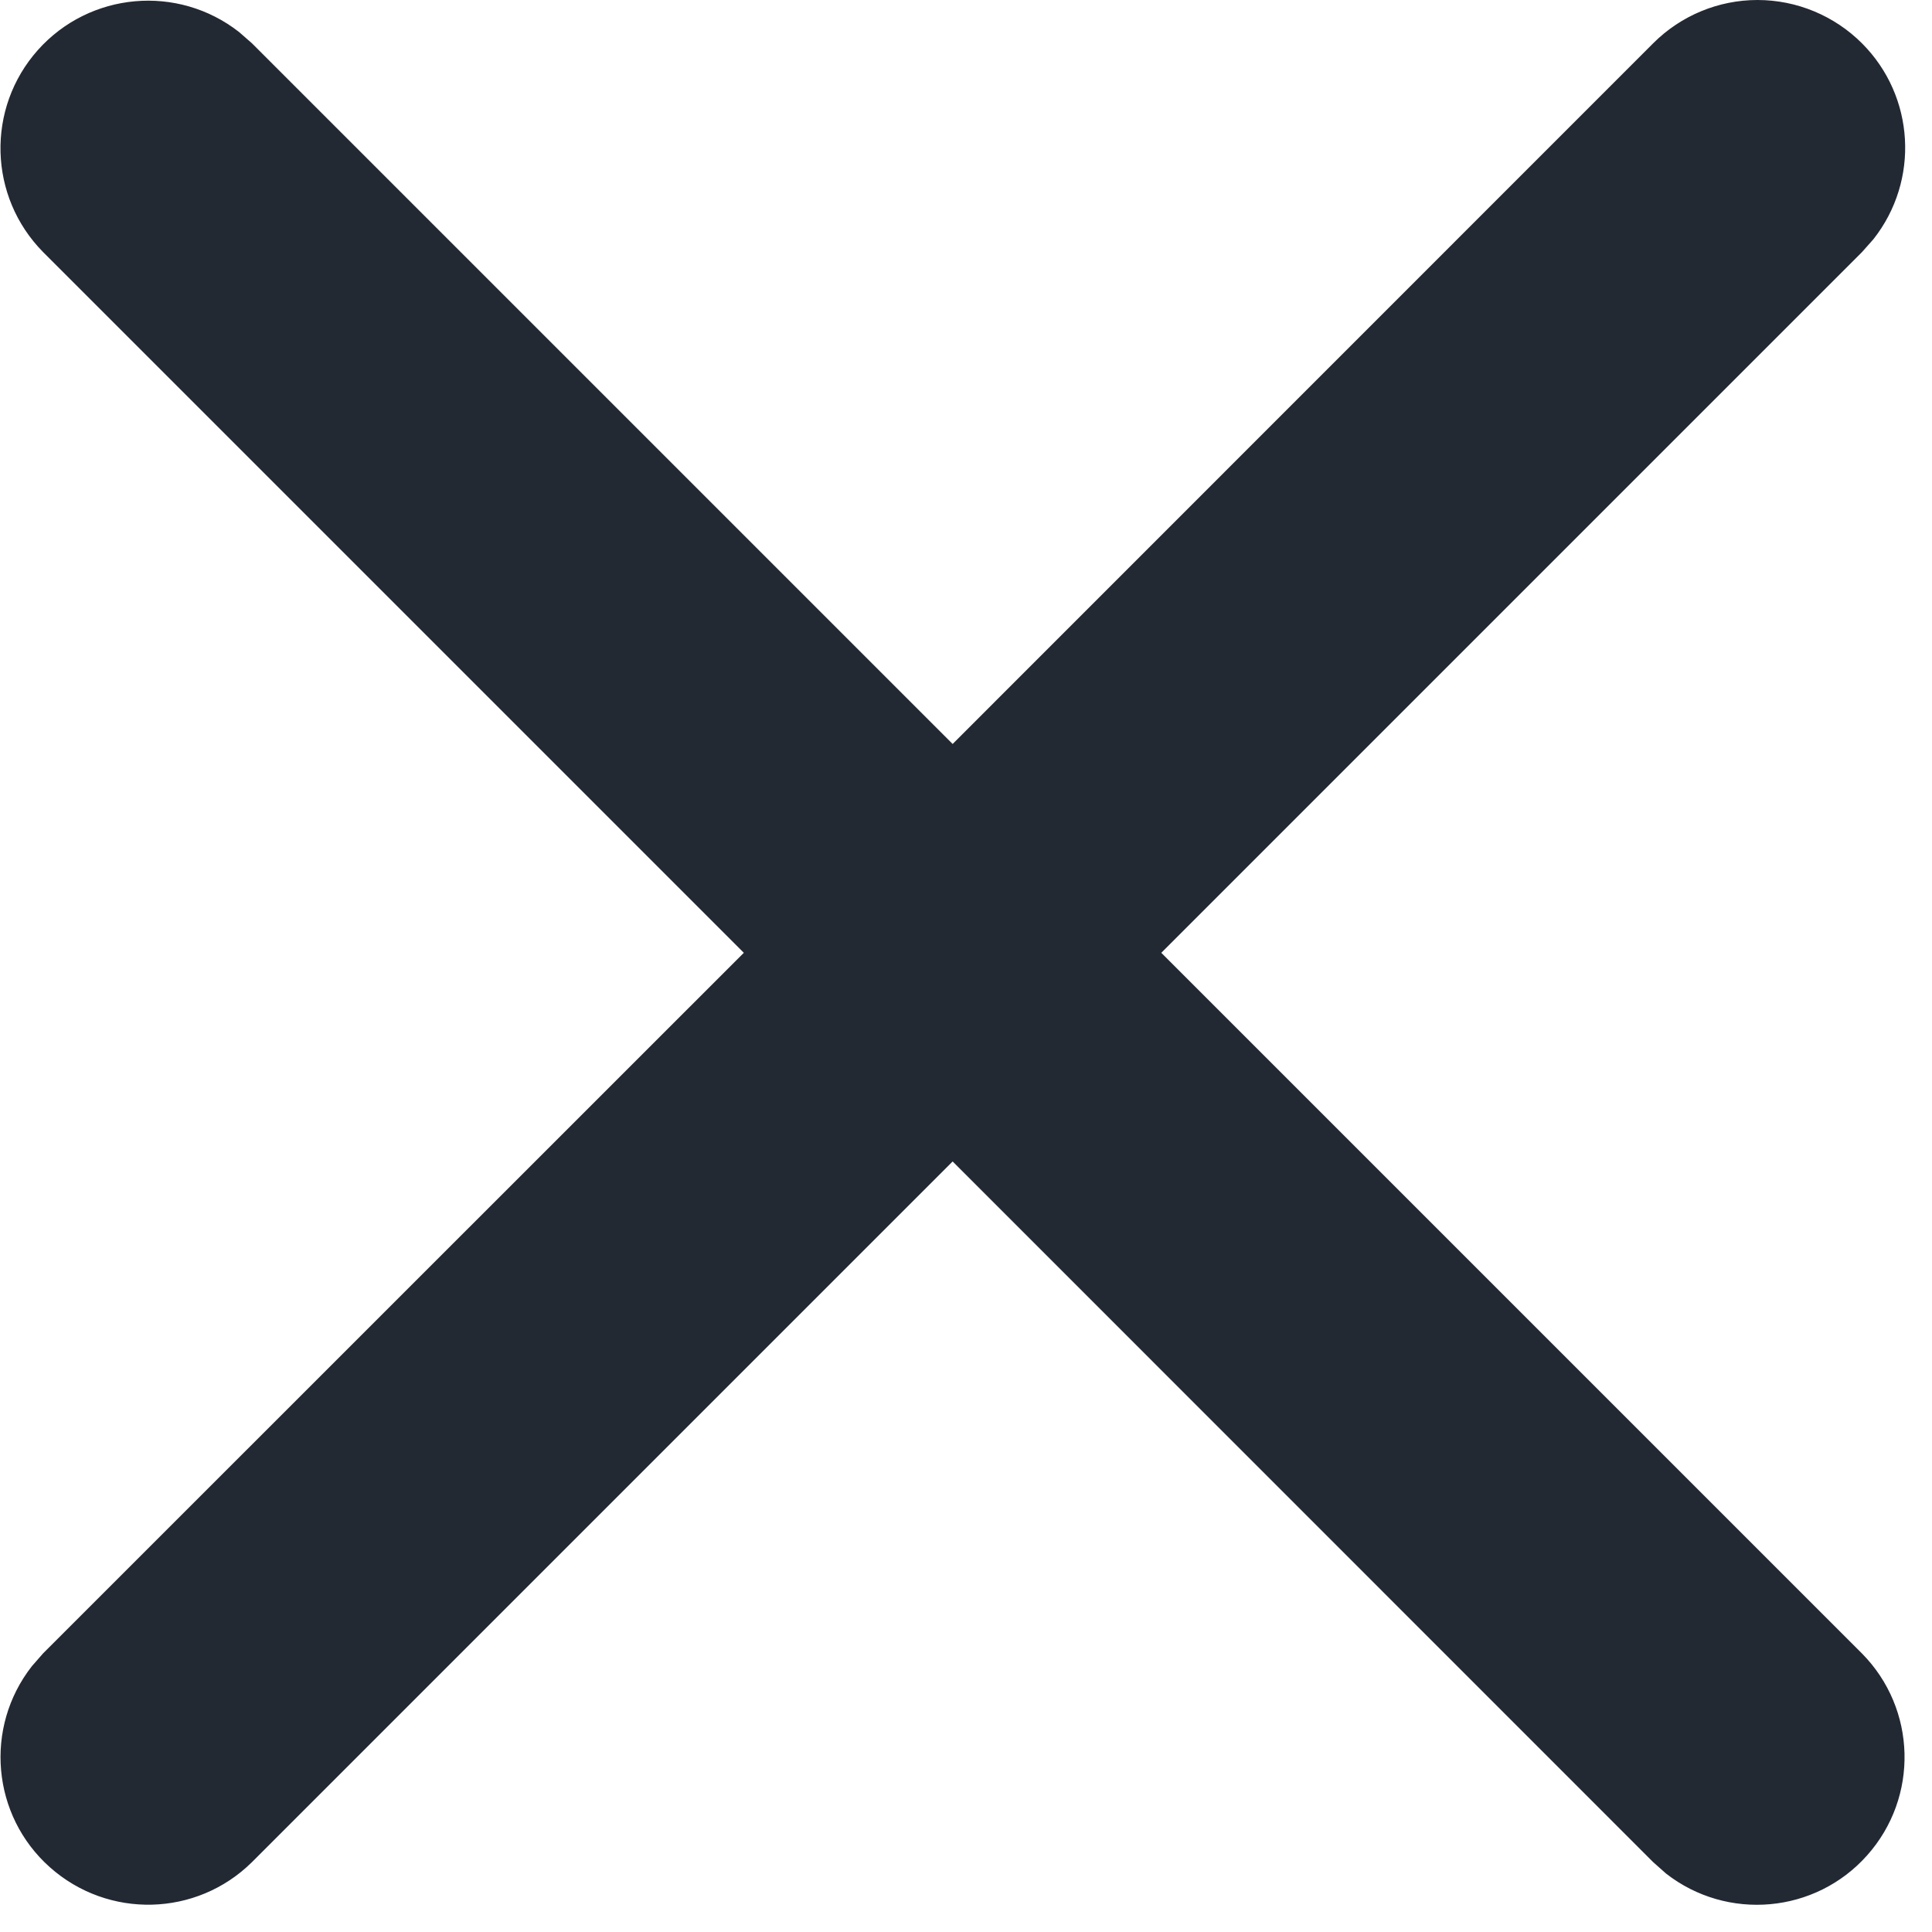
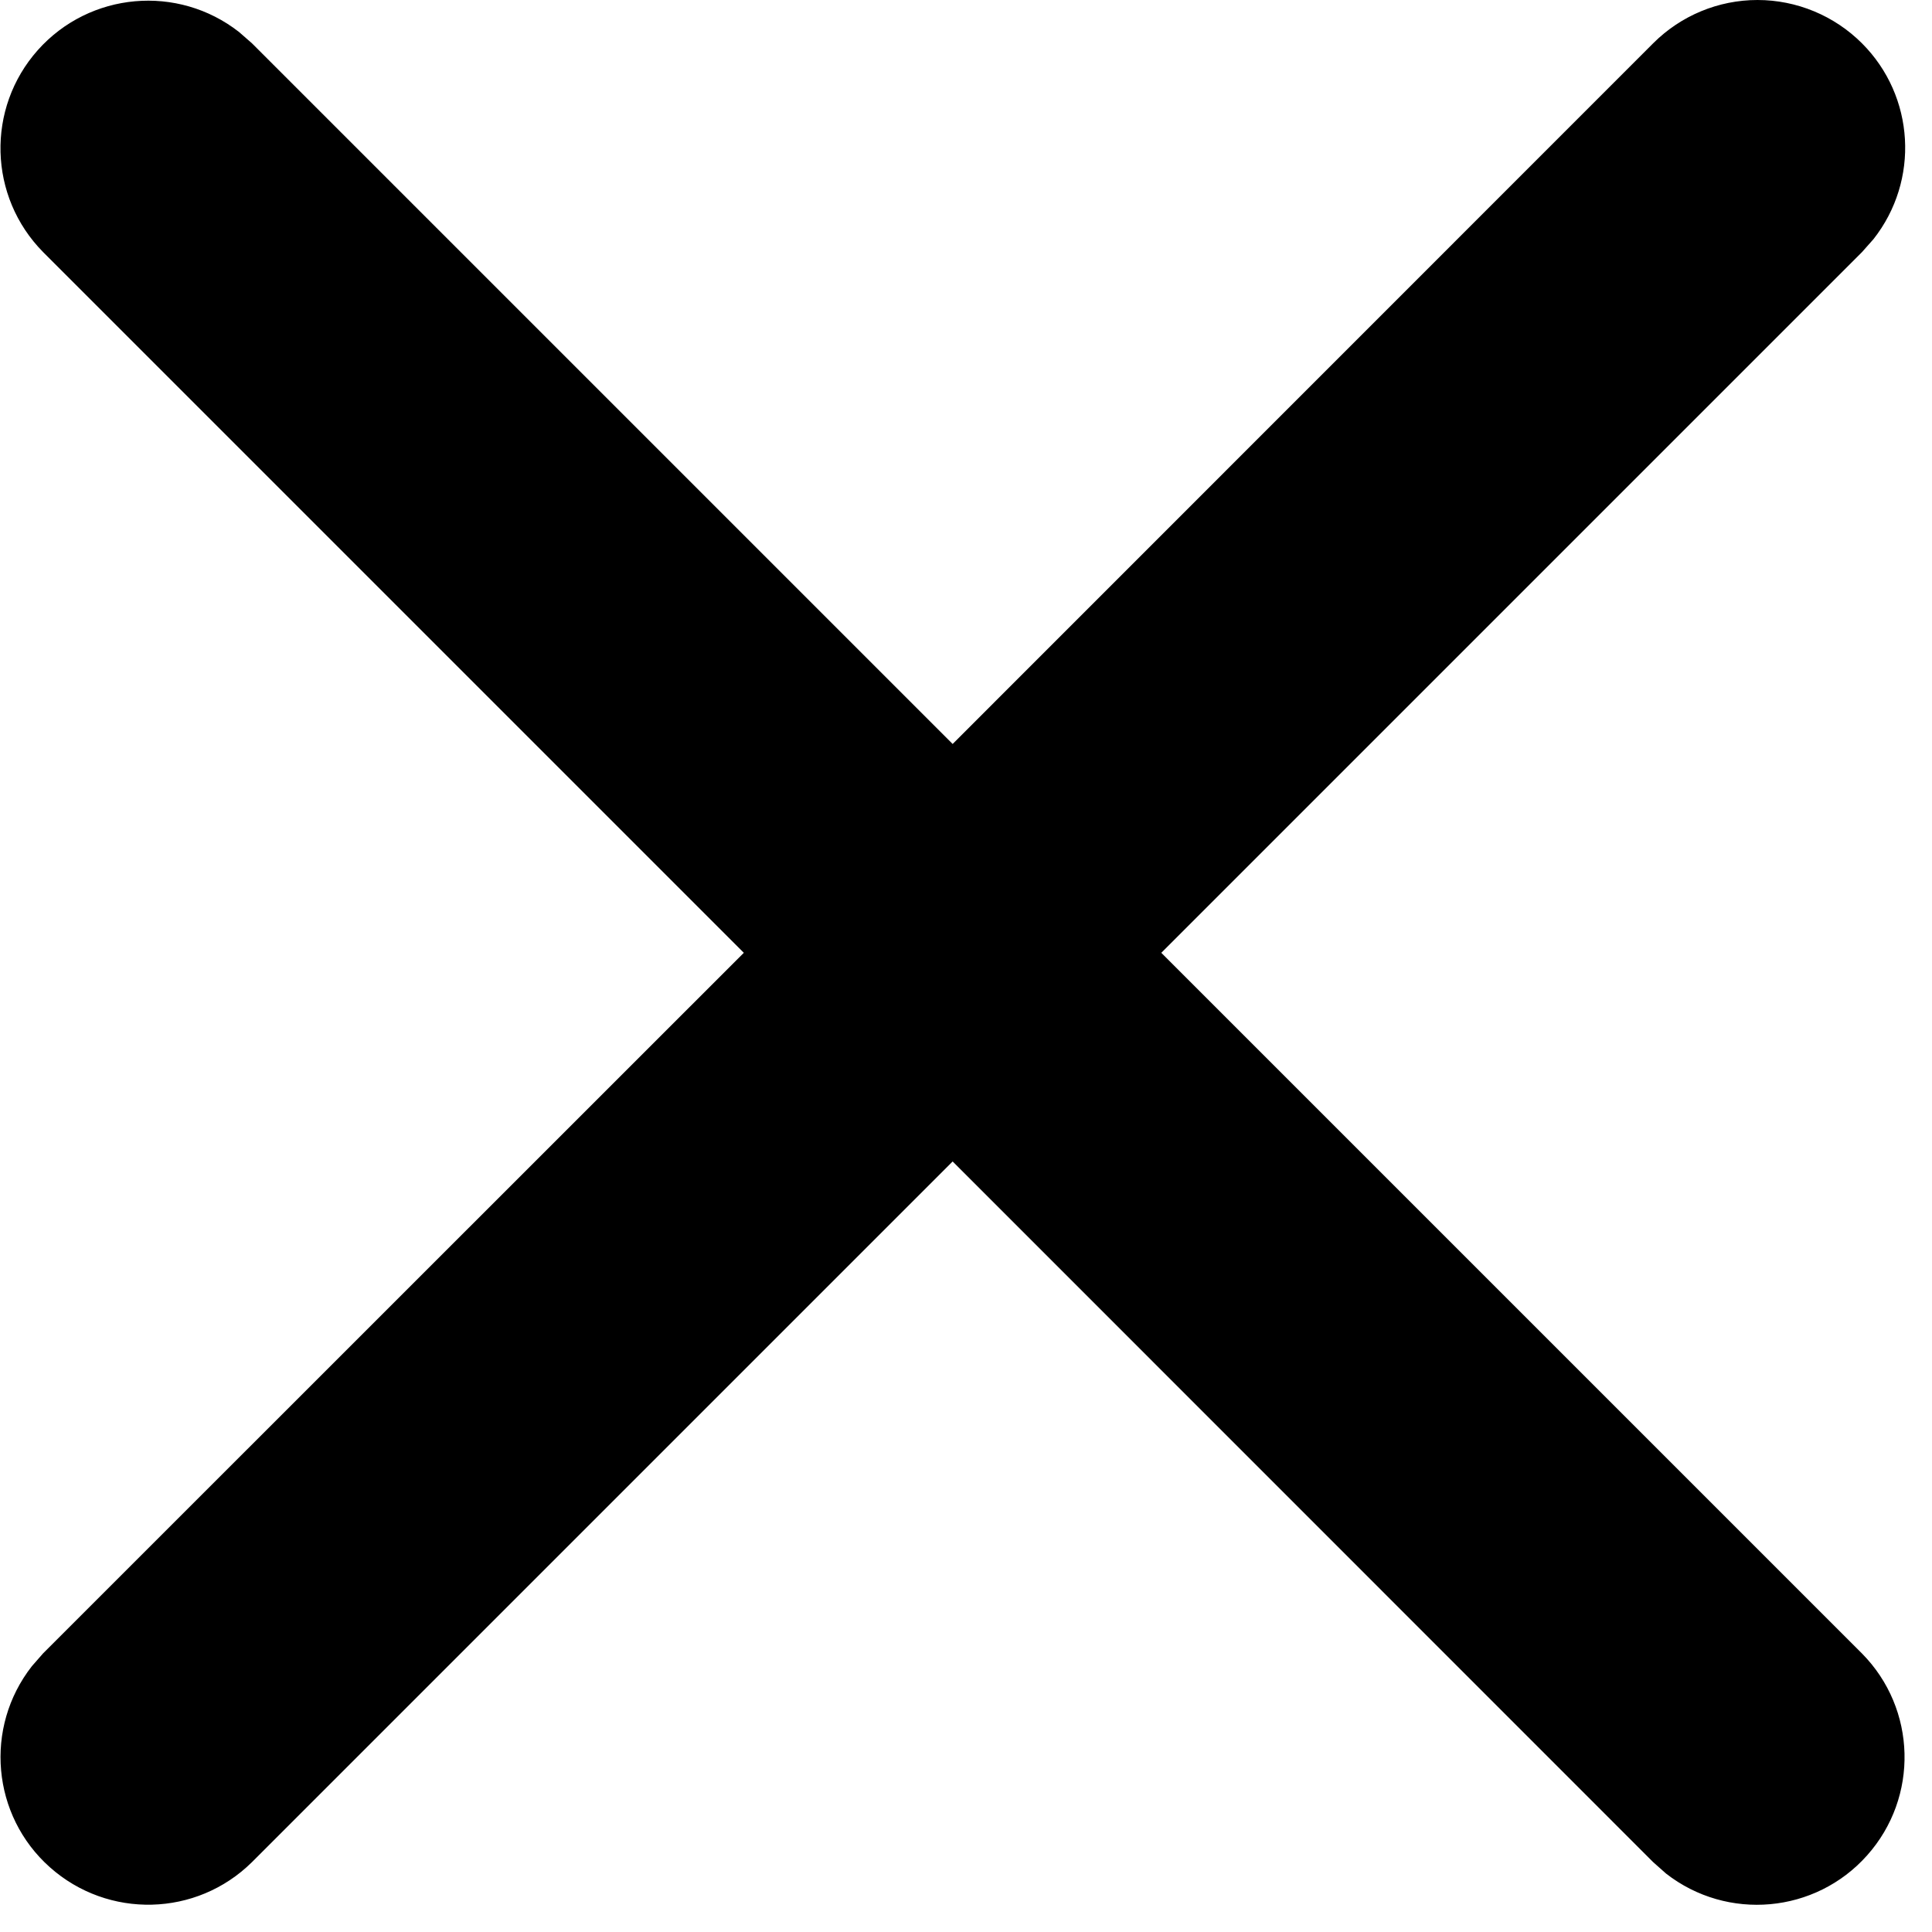
<svg xmlns="http://www.w3.org/2000/svg" width="12" height="12" viewBox="0 0 12 12">
-   <path fill="#232933" fill-rule="evenodd" d="M11.562,0.269 C11.39,0.097 11.156,8.8817842e-16 10.913,8.8817842e-16 C10.67,8.8817842e-16 10.437,0.097 10.265,0.269 L5.914,4.621 L1.562,0.269 L1.482,0.199 C1.101,-0.099 0.554,-0.05 0.232,0.311 C-0.09,0.673 -0.075,1.222 0.265,1.566 L4.617,5.918 L0.265,10.269 L0.195,10.349 C-0.103,10.73 -0.054,11.277 0.307,11.598 C0.669,11.92 1.218,11.906 1.562,11.566 L5.914,7.214 L10.265,11.566 L10.345,11.637 C10.726,11.934 11.273,11.885 11.594,11.524 C11.916,11.163 11.902,10.614 11.562,10.27 L7.21,5.918 L11.562,1.566 L11.633,1.486 C11.921,1.121 11.891,0.598 11.562,0.269 L11.562,0.269 Z" transform="translate(.003)" />
+   <path fill="currentColor" fill-rule="evenodd" d="M11.562,0.269 C11.39,0.097 11.156,8.8817842e-16 10.913,8.8817842e-16 C10.67,8.8817842e-16 10.437,0.097 10.265,0.269 L5.914,4.621 L1.562,0.269 L1.482,0.199 C1.101,-0.099 0.554,-0.05 0.232,0.311 C-0.09,0.673 -0.075,1.222 0.265,1.566 L4.617,5.918 L0.265,10.269 L0.195,10.349 C-0.103,10.73 -0.054,11.277 0.307,11.598 C0.669,11.92 1.218,11.906 1.562,11.566 L5.914,7.214 L10.265,11.566 L10.345,11.637 C10.726,11.934 11.273,11.885 11.594,11.524 C11.916,11.163 11.902,10.614 11.562,10.27 L7.21,5.918 L11.562,1.566 L11.633,1.486 C11.921,1.121 11.891,0.598 11.562,0.269 L11.562,0.269 Z" transform="translate(.003)" />
</svg>
